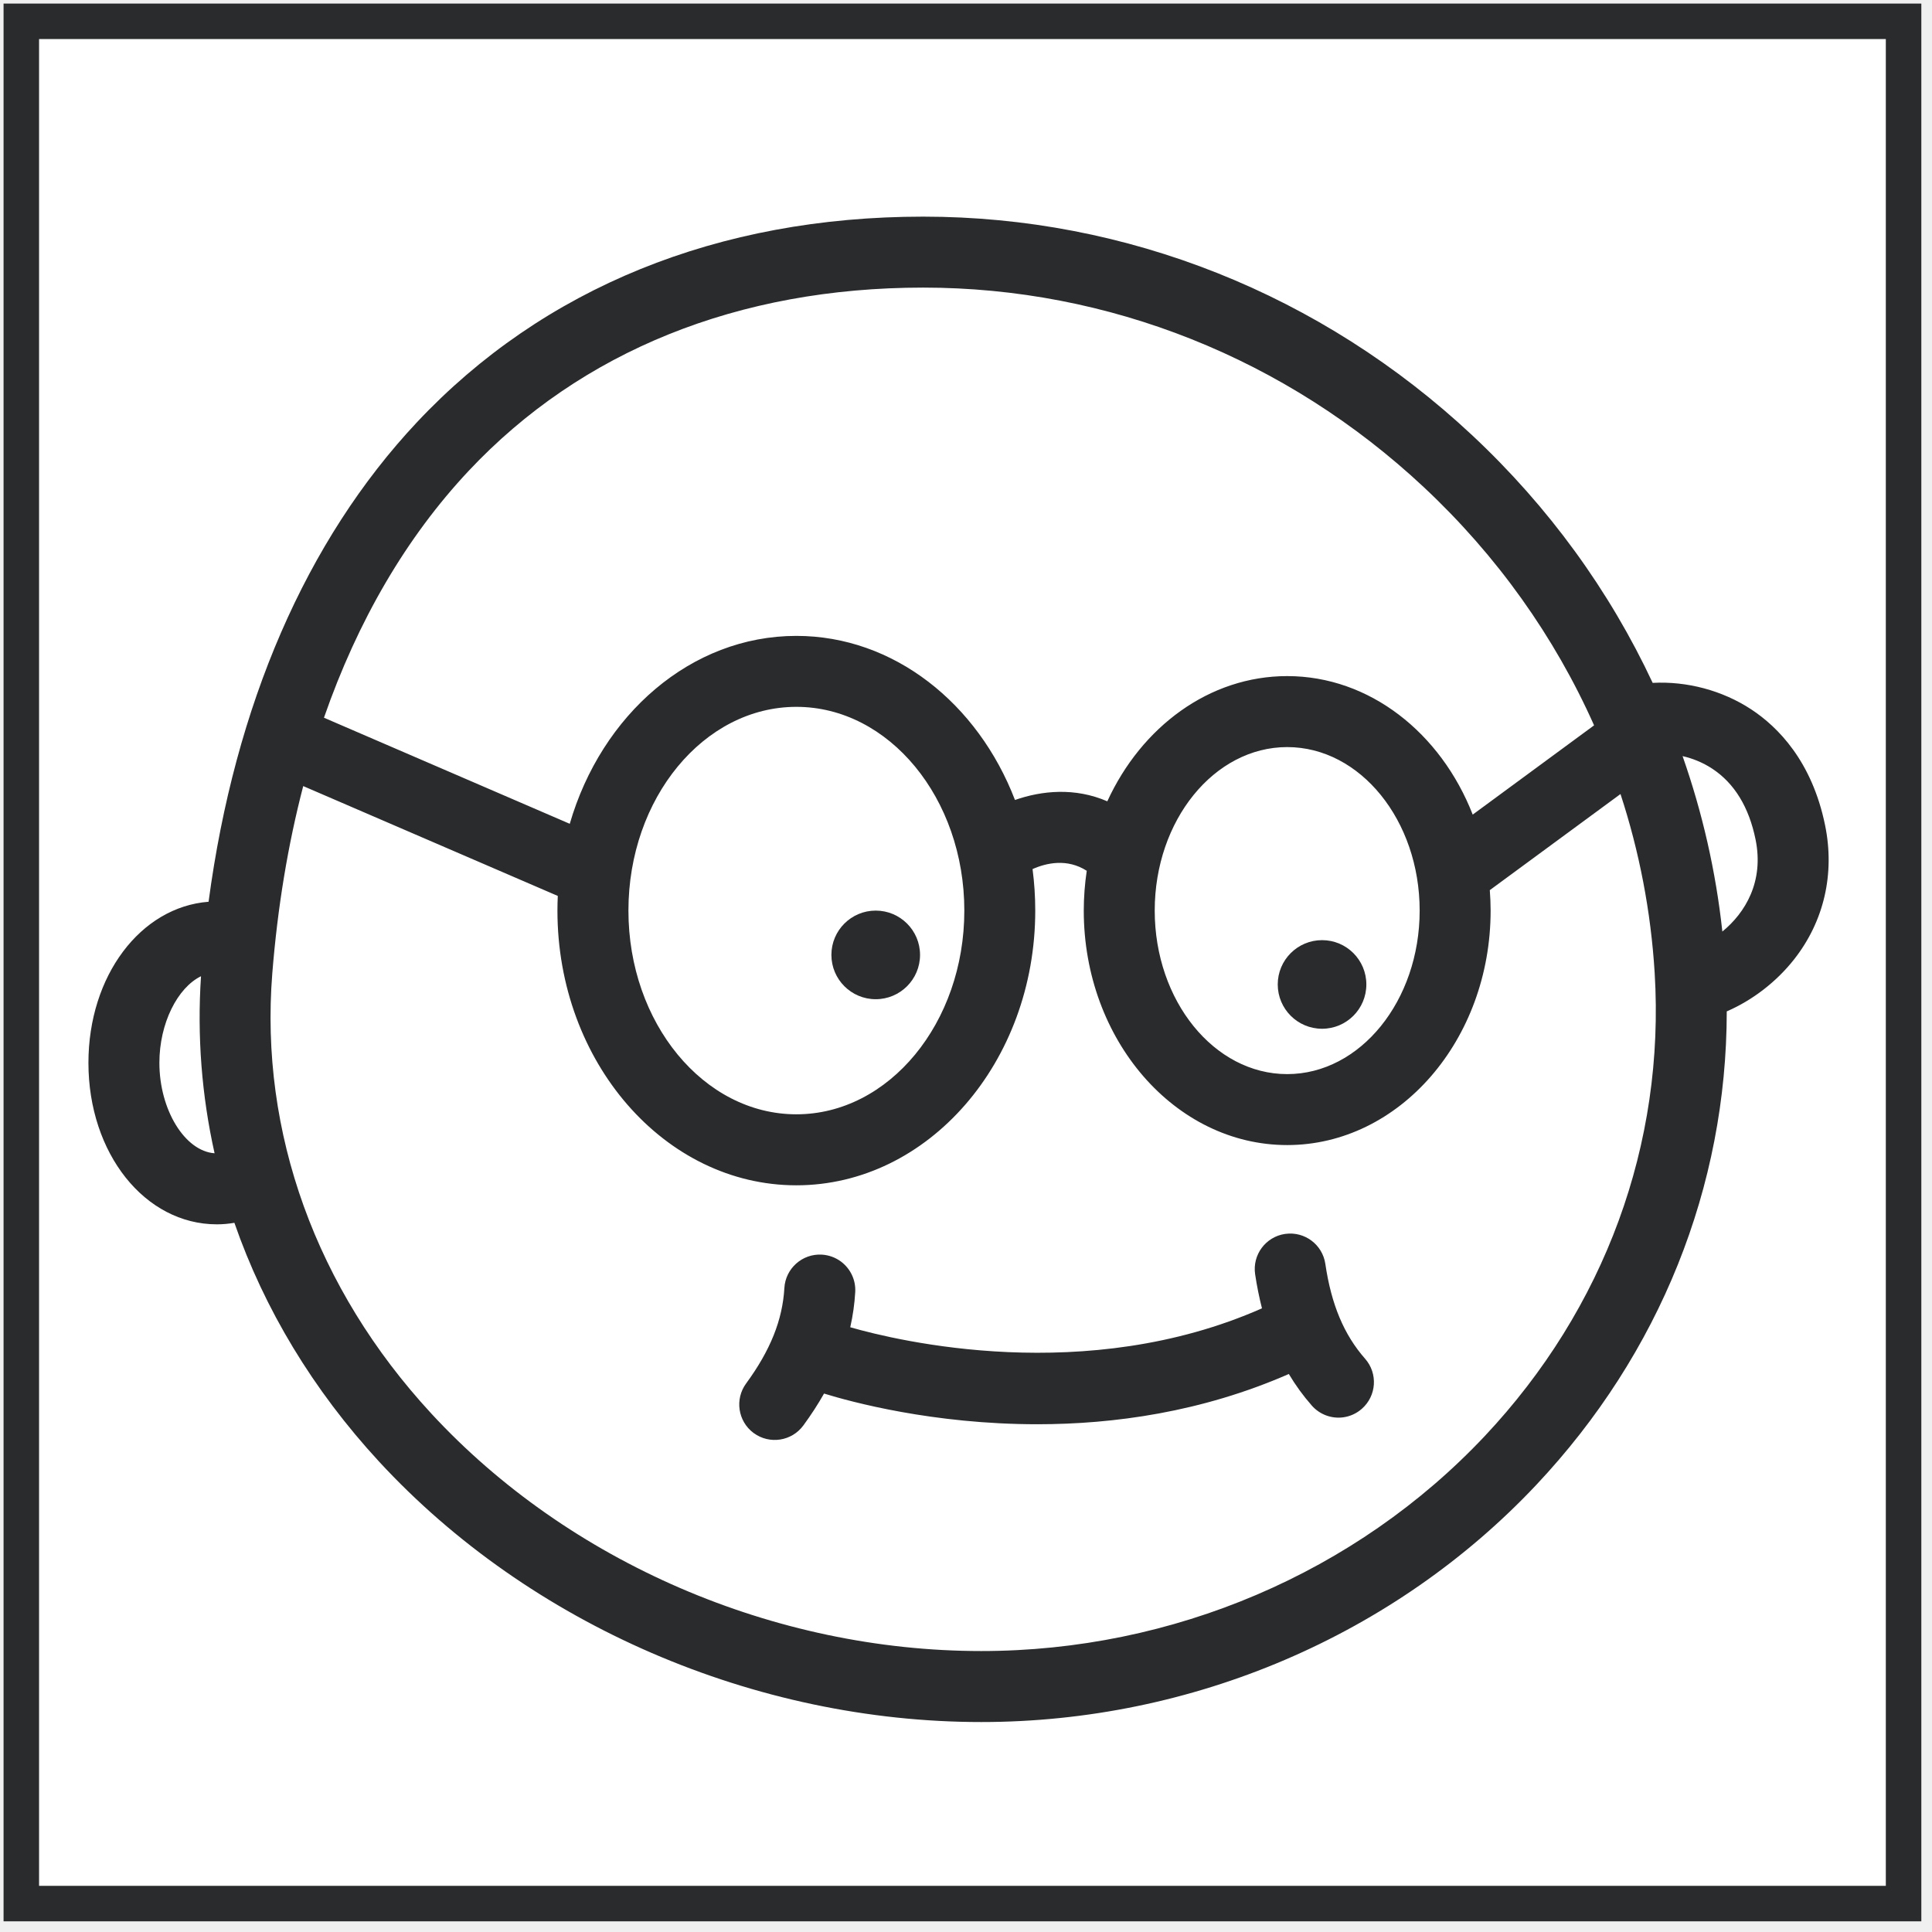
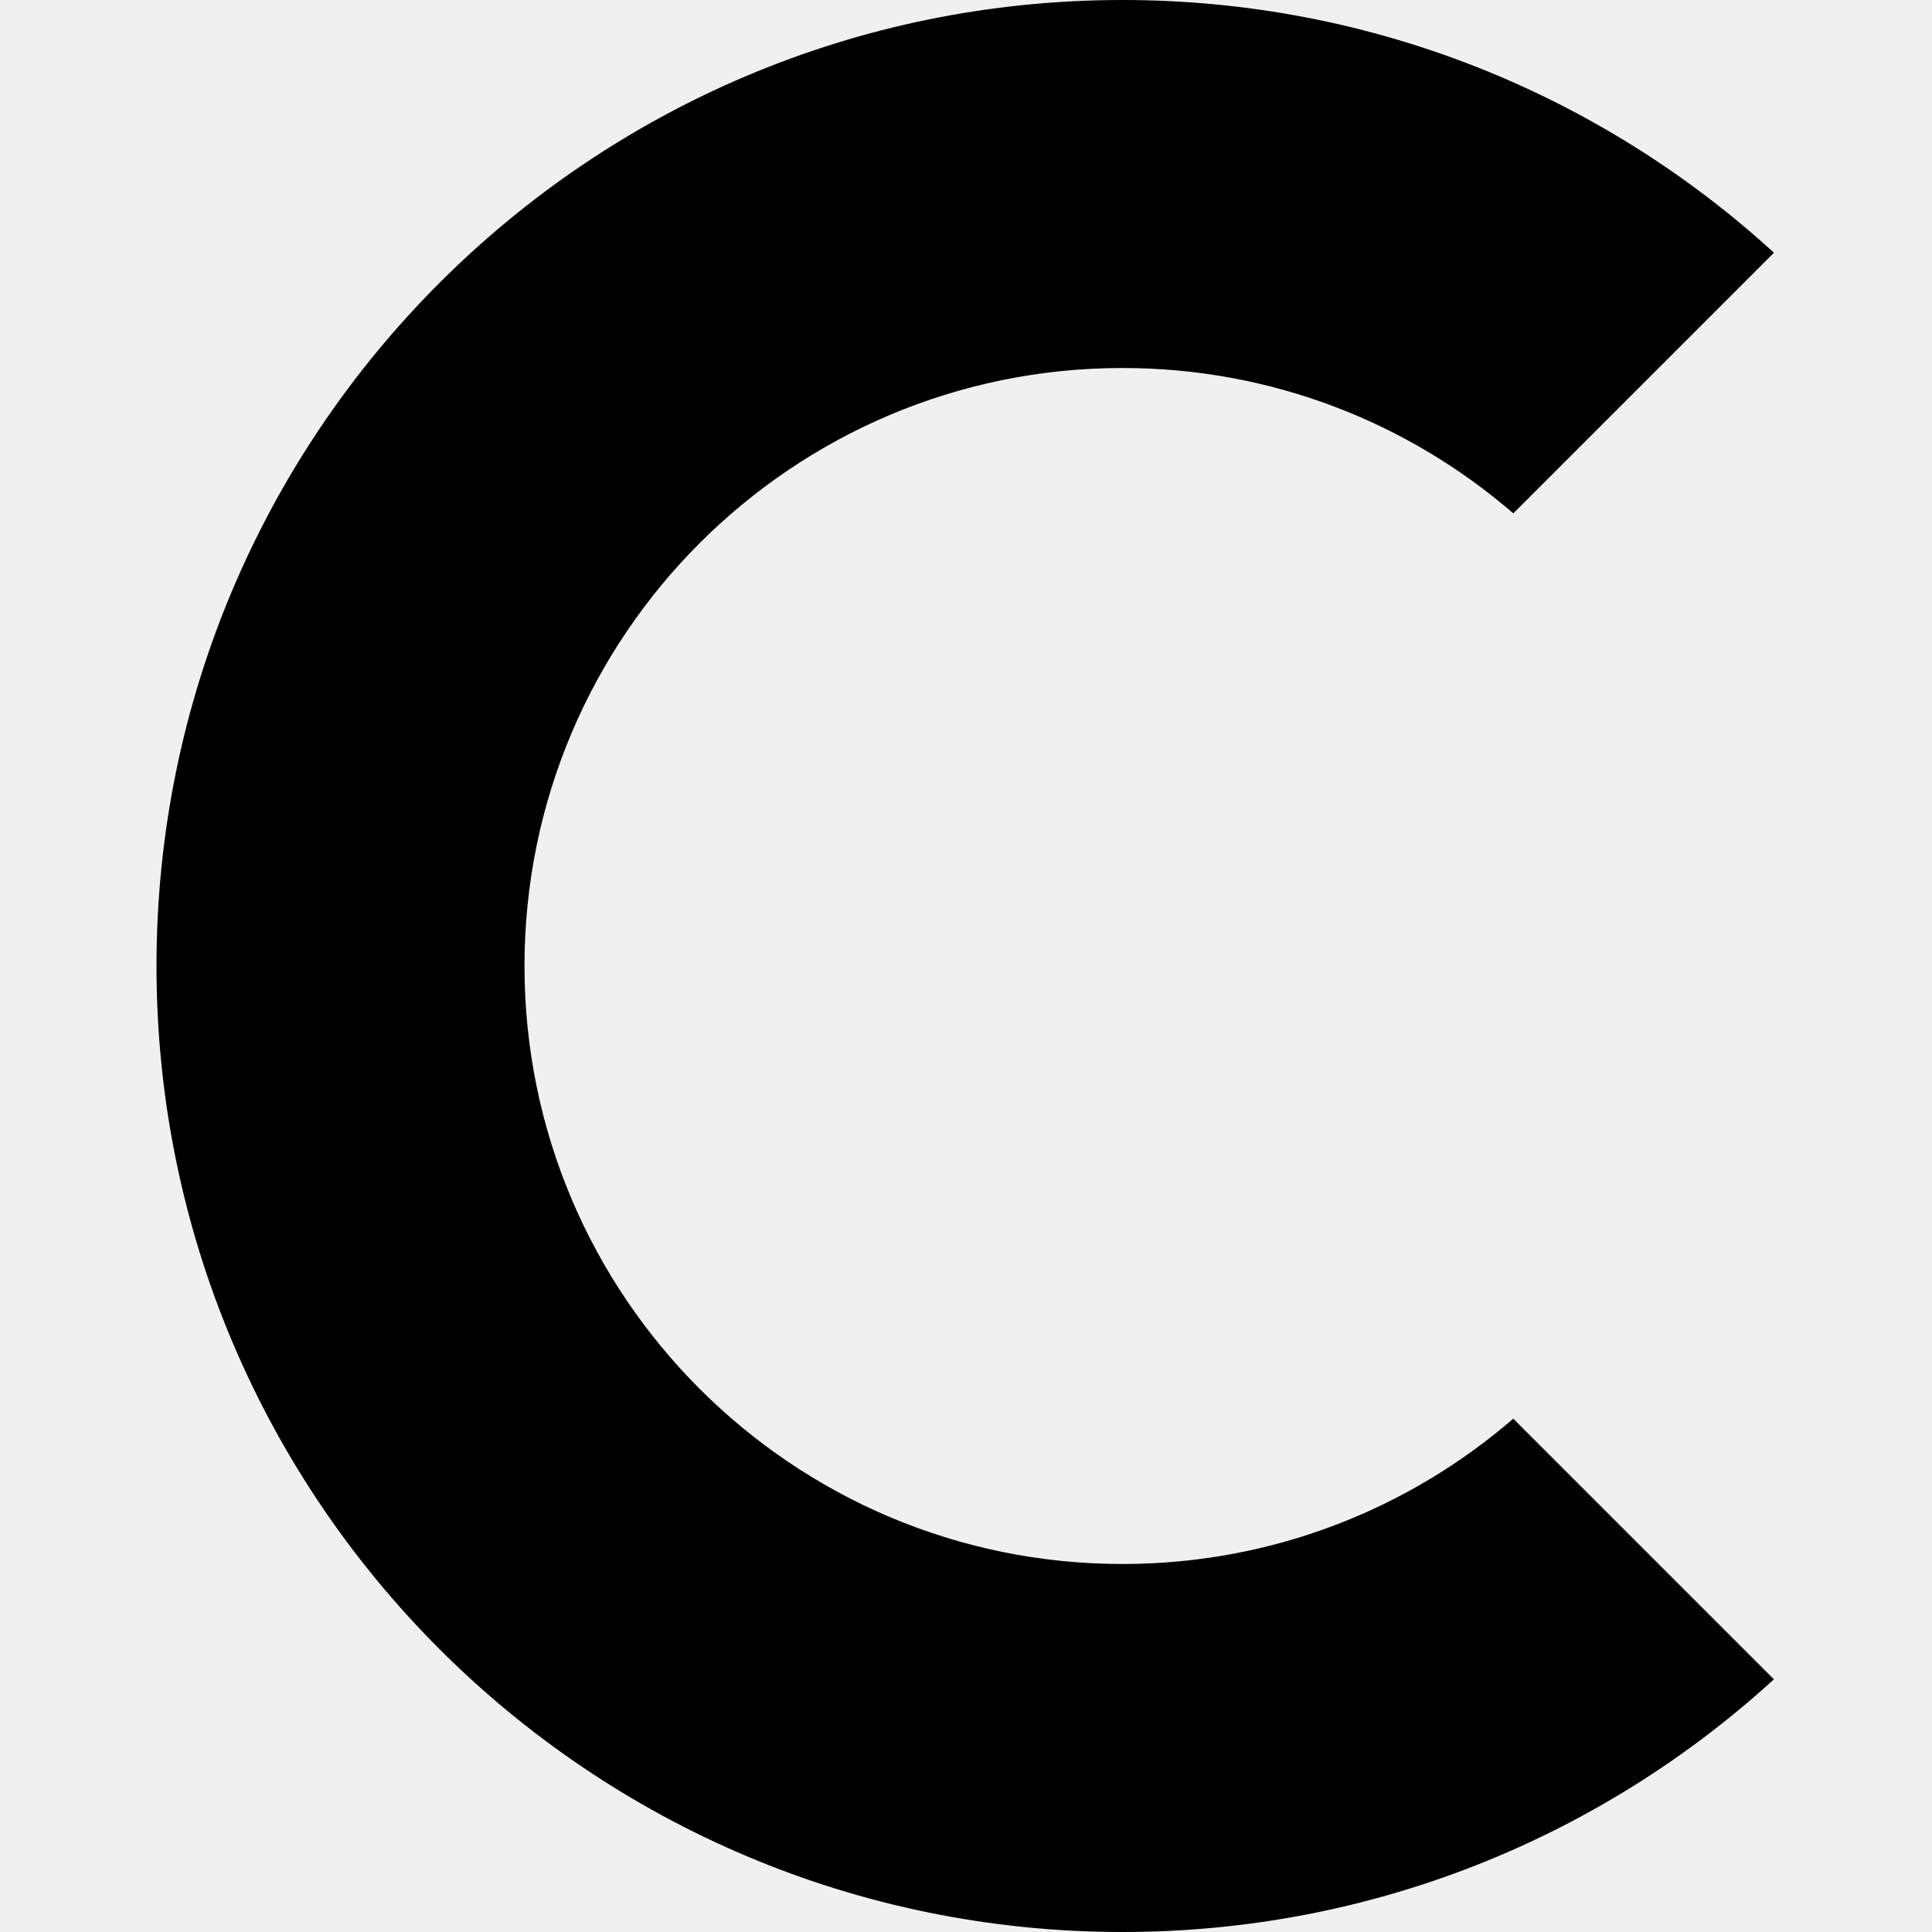
- <svg xmlns="http://www.w3.org/2000/svg" xmlns:xlink="http://www.w3.org/1999/xlink" viewBox="0.101 -1 544 544" width="540" height="540">
-   <defs>
-     <path d="M1.1 0h540v540H1.1V0z" id="a" />
-     <path d="M493.23 198.76c-8.14-5.36-18.16-8-27.78-7.48-12.11-25.88-29.25-49.55-50.82-69.72C372.2 81.86 317.3 60 260.06 60c-57.71 0-107.02 20.03-142.59 57.93-31.16 33.21-51.25 79.61-58.64 134.98C39.68 254.38 25 273.77 25 298.27c0 25.5 15.89 45.47 36.17 45.47 1.65 0 3.3-.15 4.93-.43 8.42 24.26 22.14 47.09 40.75 67.25 42.4 45.91 105.78 73.32 169.54 73.32 59.4 0 116.38-24.36 156.33-66.82 34.78-36.98 53.56-83.92 53.59-133.28 7.2-3.12 13.96-8.28 18.98-14.67 8.41-10.7 11.5-24.1 8.71-37.73-3.69-18.08-13.33-27.72-20.77-32.62zM260.06 79.98c52.16 0 102.2 19.95 140.92 56.17 20.66 19.32 36.86 42.14 47.97 67.09-3.41 2.52-30.75 22.62-34.17 25.13-8.97-22.96-29.01-39-52.24-39-21.95 0-41.04 14.31-50.65 35.26-9.14-3.96-18.44-3.01-26-.38-10.44-27.18-34.1-46.2-61.56-46.2-29.66 0-54.88 22.2-63.8 52.91-6.92-2.99-62.29-26.89-69.21-29.87 9.5-27.33 23.19-50.8 40.72-69.48 31.7-33.78 75.97-51.63 128.02-51.63zm102.48 221.46c-20.57 0-37.3-20.66-37.3-46.04 0-25.39 16.73-46.04 37.3-46.04 20.57 0 37.3 20.65 37.3 46.04s-16.73 46.04-37.3 46.04zm-138.2 11.32c-26.08 0-47.29-25.73-47.29-57.36s21.21-57.37 47.29-57.37c26.07 0 47.29 25.74 47.29 57.37s-21.22 57.36-47.29 57.36zM56.7 273.88c-1.12 16.86.19 33.59 3.82 49.85-8.35-.58-15.54-12.22-15.54-25.46 0-11.15 5.11-21.17 11.72-24.39zm219.69 190.01c-58.28 0-116.17-25-154.86-66.89-32.43-35.11-48.33-79.12-44.76-123.91 1.49-18.65 4.42-36.29 8.71-52.75 7.17 3.09 64.51 27.84 71.68 30.93-.06 1.37-.1 2.74-.1 4.13 0 42.65 30.18 77.35 67.27 77.35 37.1 0 67.27-34.7 67.27-77.35 0-3.97-.26-7.88-.76-11.69 3.94-1.75 9.75-3.04 15.26.48a76.52 76.52 0 00-.84 11.21c0 36.4 25.69 66.02 57.28 66.02 31.58 0 57.28-29.62 57.28-66.02 0-1.94-.09-3.86-.23-5.76 3.68-2.71 33.12-24.35 36.8-27.06 5.3 16.19 8.56 33.07 9.62 50.33 2.95 48.19-14.05 94.53-47.85 130.46-36.19 38.46-87.86 60.52-141.77 60.52zM473.87 211.9c2.78.64 5.65 1.76 8.37 3.55 6.22 4.1 10.32 10.81 12.18 19.93 2.42 11.84-2.89 20.64-9.35 25.92-1.83-16.95-5.62-33.5-11.2-49.4z" id="c" />
-     <path d="M246.68 255.4c-6.89 0-12.48 5.58-12.48 12.47 0 6.9 5.59 12.48 12.48 12.48 6.89 0 12.48-5.58 12.48-12.48 0-6.89-5.59-12.47-12.48-12.47z" id="d" />
-     <path d="M372.36 263.72c-6.89 0-12.48 5.58-12.48 12.47 0 6.9 5.59 12.48 12.48 12.48 6.89 0 12.47-5.58 12.47-12.48 0-6.89-5.58-12.47-12.47-12.47z" id="e" />
-     <path d="M362.05 346.43c-.03 0-.07.01-.11.01-5.46.8-9.23 5.88-8.43 11.34.5 3.36 1.15 6.55 1.93 9.61-49.56 21.89-102.38 9.22-115.93 5.33.74-3.27 1.21-6.57 1.4-9.9.2-3.48-1.4-6.63-3.99-8.58a10.046 10.046 0 00-5.42-1.97c-5.5-.31-10.23 3.9-10.54 9.41-.52 9-3.94 17.54-10.78 26.88-3.23 4.42-2.3 10.62 2.07 13.9l.09.06c4.45 3.26 10.71 2.29 13.97-2.16 2.19-2.99 4.13-5.98 5.82-8.97 7.53 2.32 30.65 8.64 60.05 8.64 21.47 0 46.29-3.4 70.82-14.15 1.89 3.17 4.04 6.13 6.47 8.89a10 10 0 008.86 3.31 9.92 9.92 0 005.23-2.4c4.15-3.64 4.56-9.95.92-14.09-5.96-6.78-9.52-15.27-11.2-26.72-.8-5.42-5.81-9.18-11.23-8.44z" id="f" />
-     <clipPath id="b">
-       <use xlink:href="#a" />
-     </clipPath>
-   </defs>
-   <use xlink:href="#a" fill="#fff" />
-   <g clip-path="url(#b)">
-     <use xlink:href="#a" fill-opacity="0" stroke="#292b2c" stroke-width="20" />
-   </g>
-   <g>
-     <use xlink:href="#c" fill="#292b2c" />
-     <use xlink:href="#c" fill-opacity="0" stroke="#000" stroke-opacity="0" />
-     <use xlink:href="#d" fill="#292b2c" />
-     <use xlink:href="#d" fill-opacity="0" stroke="#000" stroke-opacity="0" />
-     <g>
-       <use xlink:href="#e" fill="#292b2c" />
-       <use xlink:href="#e" fill-opacity="0" stroke="#000" stroke-opacity="0" />
-     </g>
-     <g>
-       <use xlink:href="#f" fill="#292b2c" />
-       <use xlink:href="#f" fill-opacity="0" stroke="#000" stroke-opacity="0" />
-     </g>
-   </g>
+ <svg xmlns="http://www.w3.org/2000/svg" version="1.1" width="1000" height="1000">
+   <svg width="1000" height="1000" viewBox="0 0 1000 1000" fill="none">
+     <path fill-rule="evenodd" clip-rule="evenodd" d="M918.206 130.818C829.297 49.564 710.937 0 581 0C304.858 0 81 223.858 81 500C81 776.142 304.858 1000 581 1000C710.925 1000 829.275 950.445 918.181 869.205L783.272 734.295C729.023 781.171 658.322 809.524 581 809.524C410.055 809.524 271.476 670.945 271.476 500C271.476 329.055 410.055 190.476 581 190.476C658.334 190.476 729.045 218.838 783.297 265.727L918.206 130.818Z" fill="black" />
+   </svg>
+   <style>@media (prefers-color-scheme: light) { :root { filter: none; } }
+ @media (prefers-color-scheme: dark) { :root { filter: invert(100%); } }
+ </style>
</svg>
